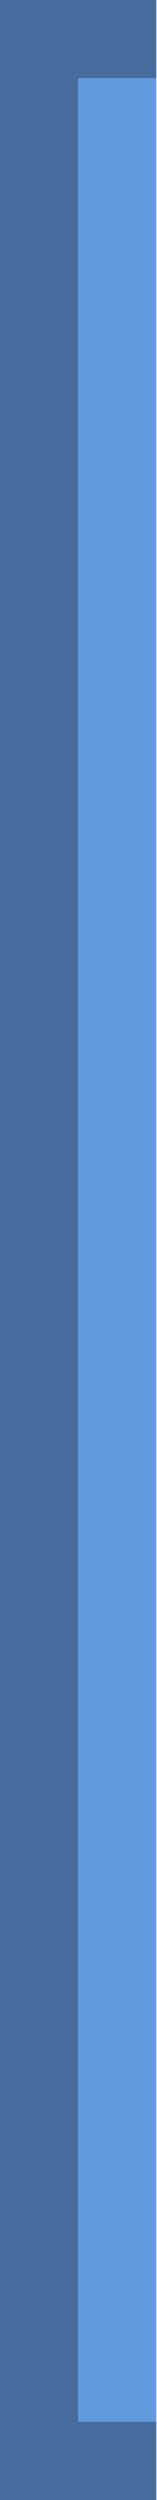
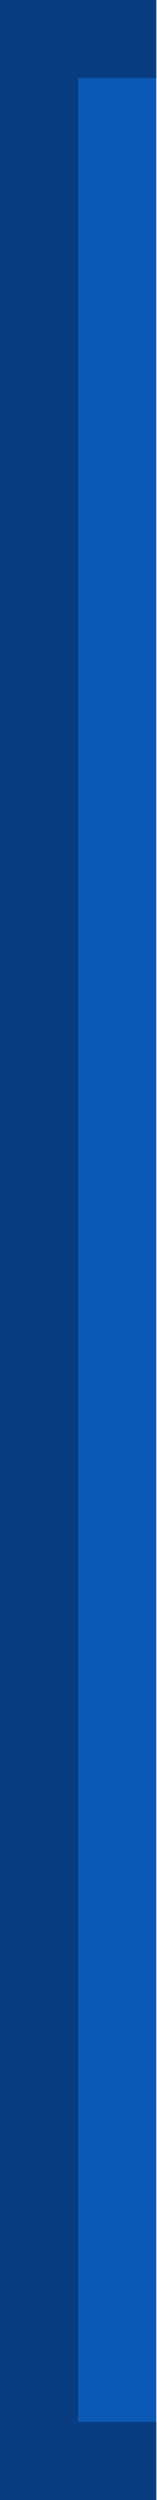
<svg xmlns="http://www.w3.org/2000/svg" id="svg6" version="1.1" viewBox="0 0 2 32" height="32" width="2">
  <defs id="defs10" />
-   <rect fill="#E0E0E0" style="fill:#629ade;fill-opacity:1" id="rect2" height="32" width="2" />
+   <rect fill="#E0E0E0" style="fill:#0c59b8;fill-opacity:1" id="rect2" height="32" width="2" />
  <path id="rect4-6" style="opacity:0.3;fill:#000000;fill-opacity:1;stroke-width:1" d="M 2,1.5000001e-7 V 1 H 1 V 32 H 0 V 1 1.5e-7 h 1 z" />
  <rect width="1" height="1" fill="#FFFFFF" fill-opacity="0.4" id="rect166-3" style="opacity:0.3;fill:#000000;fill-opacity:1;stroke-width:0.177" x="1" y="31" />
</svg>
